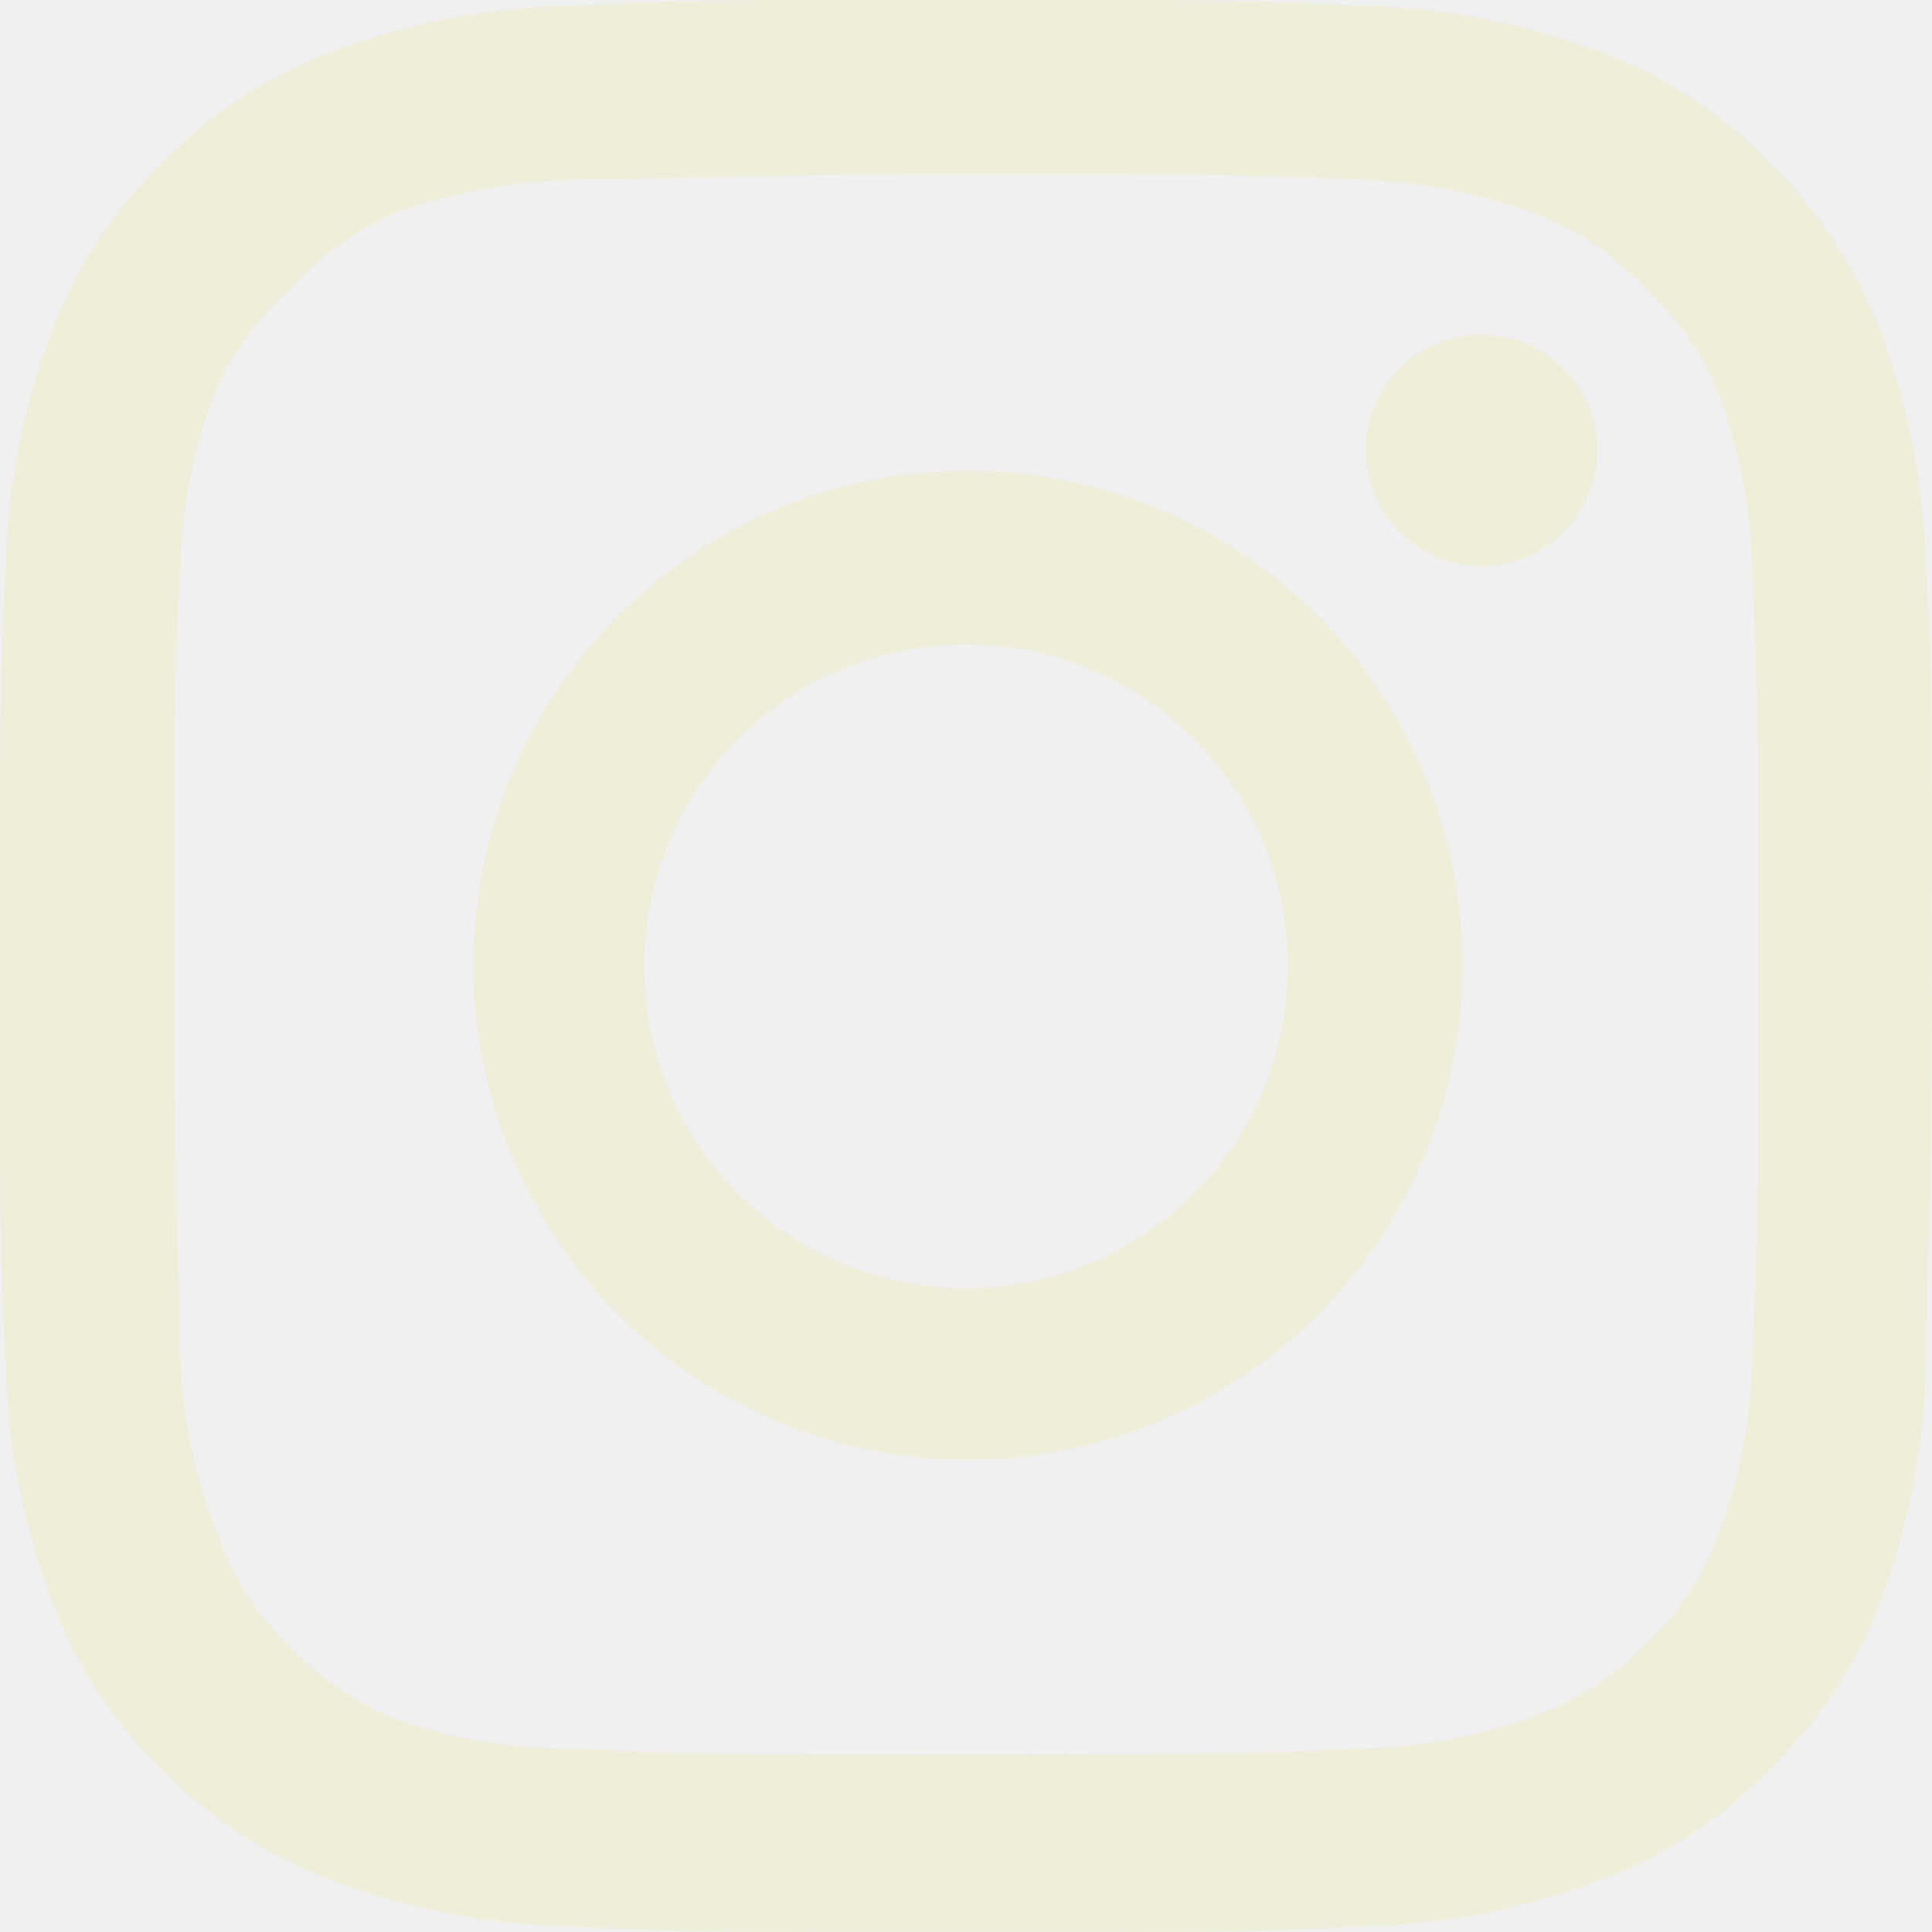
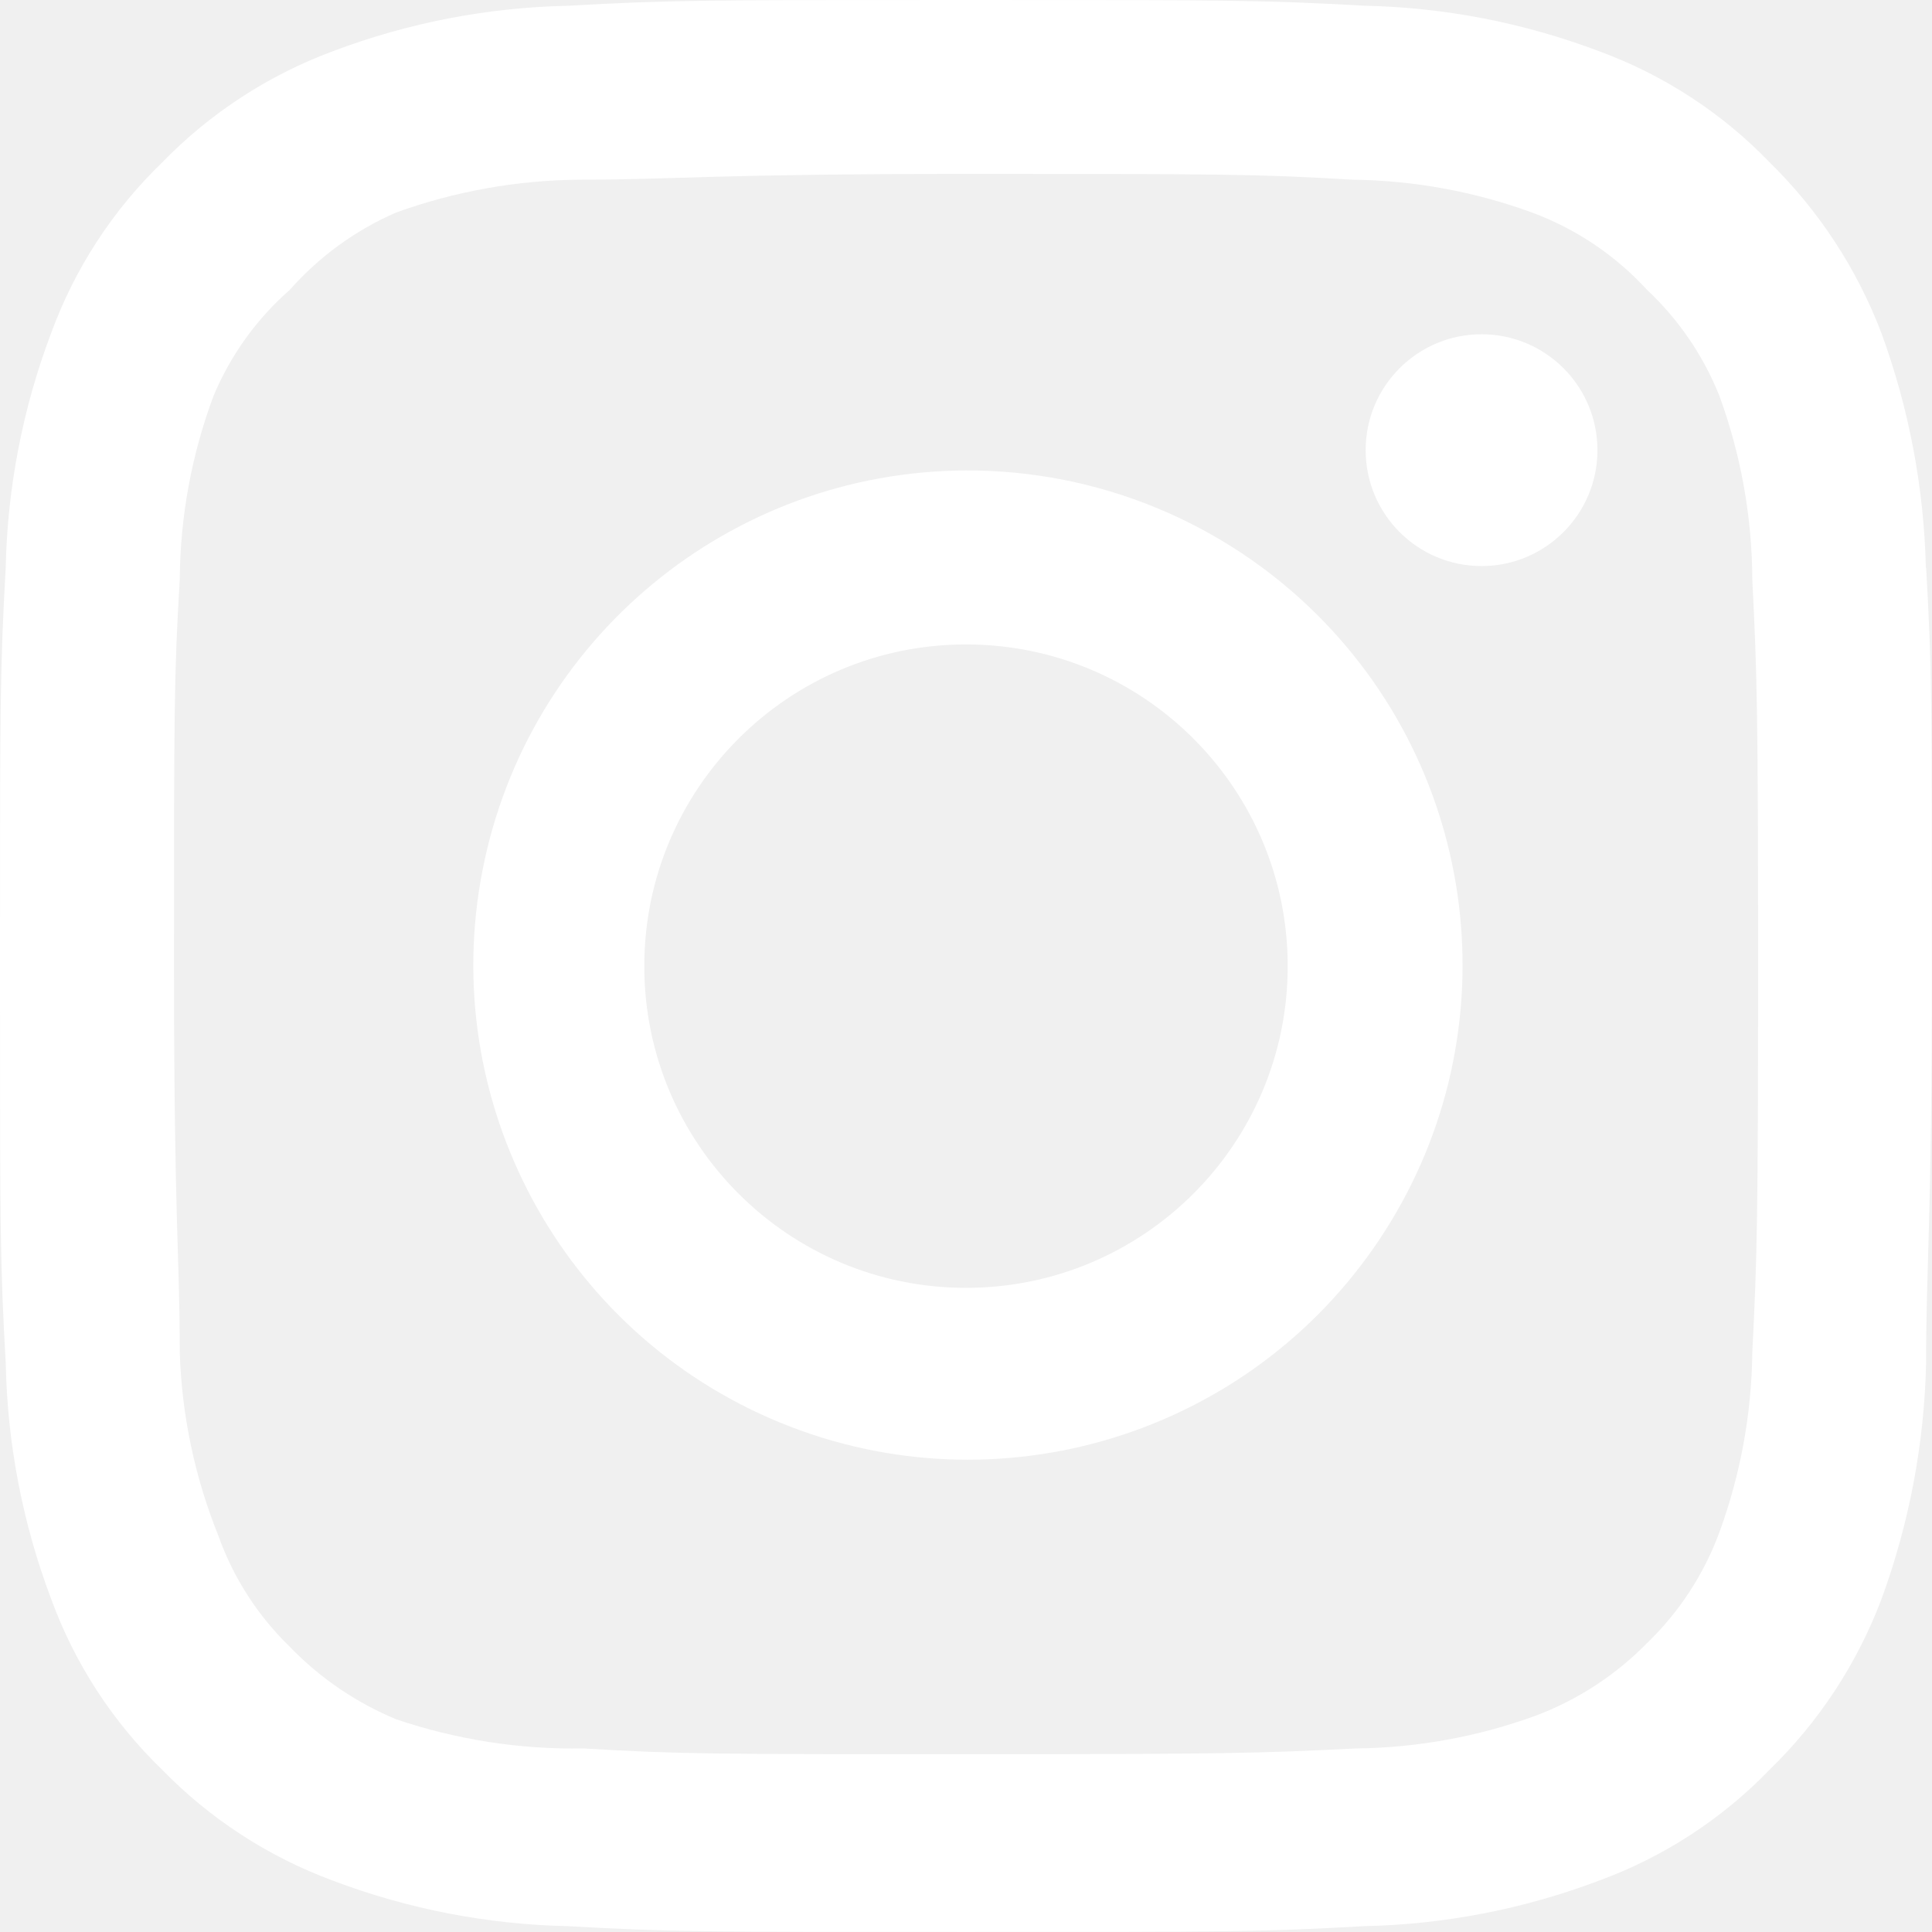
<svg xmlns="http://www.w3.org/2000/svg" width="26.472" height="26.472" viewBox="0 0 26.472 26.472">
-   <path id="instagram_4_" data-name="instagram (4)" d="M22.3,6.58h0a1.588,1.588,0,1,0,1.588,1.588A1.588,1.588,0,0,0,22.3,6.58Zm6.088,3.2a10.046,10.046,0,0,0-.609-3.216,6.539,6.539,0,0,0-1.535-2.343A6.221,6.221,0,0,0,23.905,2.7a9.662,9.662,0,0,0-3.216-.622C19.286,2,18.836,2,15.236,2s-4.05,0-5.453.079A9.662,9.662,0,0,0,6.566,2.7,6.327,6.327,0,0,0,4.224,4.224,6.221,6.221,0,0,0,2.7,6.566a9.662,9.662,0,0,0-.622,3.216C2,11.186,2,11.636,2,15.236s0,4.05.079,5.453A9.662,9.662,0,0,0,2.7,23.906a6.221,6.221,0,0,0,1.522,2.343A6.327,6.327,0,0,0,6.566,27.77a9.662,9.662,0,0,0,3.216.622c1.4.079,1.853.079,5.453.079s4.05,0,5.453-.079a9.662,9.662,0,0,0,3.216-.622,6.221,6.221,0,0,0,2.343-1.522,6.419,6.419,0,0,0,1.535-2.343,10.046,10.046,0,0,0,.609-3.216c0-1.4.079-1.853.079-5.453S28.472,11.186,28.392,9.783ZM26.01,20.53a7.425,7.425,0,0,1-.45,2.462,4.05,4.05,0,0,1-.993,1.522,4.222,4.222,0,0,1-1.522.993,7.425,7.425,0,0,1-2.462.45c-1.324.066-1.813.079-5.294.079s-3.971,0-5.294-.079a7.584,7.584,0,0,1-2.568-.4,4.328,4.328,0,0,1-1.456-.993,3.971,3.971,0,0,1-.979-1.522,7.333,7.333,0,0,1-.529-2.515c0-1.324-.079-1.813-.079-5.294s0-3.971.079-5.294a7.333,7.333,0,0,1,.463-2.515A3.971,3.971,0,0,1,5.971,5.971,4.156,4.156,0,0,1,7.427,4.912a7.584,7.584,0,0,1,2.515-.45c1.324,0,1.813-.079,5.294-.079s3.971,0,5.294.079a7.425,7.425,0,0,1,2.462.45,4.05,4.05,0,0,1,1.575,1.059,4.05,4.05,0,0,1,.993,1.456,7.426,7.426,0,0,1,.45,2.515c.066,1.324.079,1.813.079,5.294S26.076,19.207,26.01,20.53ZM15.236,8.446a6.777,6.777,0,1,0,4.814,1.98,6.79,6.79,0,0,0-4.814-1.98Zm0,11.2a4.408,4.408,0,1,1,4.408-4.408,4.408,4.408,0,0,1-4.408,4.408Z" transform="translate(-2 -2)" fill="#efeedb" />
+   <path id="instagram_4_" data-name="instagram (4)" d="M22.3,6.58h0a1.588,1.588,0,1,0,1.588,1.588A1.588,1.588,0,0,0,22.3,6.58Zm6.088,3.2a10.046,10.046,0,0,0-.609-3.216,6.539,6.539,0,0,0-1.535-2.343A6.221,6.221,0,0,0,23.905,2.7a9.662,9.662,0,0,0-3.216-.622C19.286,2,18.836,2,15.236,2s-4.05,0-5.453.079A9.662,9.662,0,0,0,6.566,2.7,6.327,6.327,0,0,0,4.224,4.224,6.221,6.221,0,0,0,2.7,6.566a9.662,9.662,0,0,0-.622,3.216C2,11.186,2,11.636,2,15.236s0,4.05.079,5.453A9.662,9.662,0,0,0,2.7,23.906a6.221,6.221,0,0,0,1.522,2.343A6.327,6.327,0,0,0,6.566,27.77a9.662,9.662,0,0,0,3.216.622c1.4.079,1.853.079,5.453.079s4.05,0,5.453-.079a9.662,9.662,0,0,0,3.216-.622,6.221,6.221,0,0,0,2.343-1.522,6.419,6.419,0,0,0,1.535-2.343,10.046,10.046,0,0,0,.609-3.216c0-1.4.079-1.853.079-5.453S28.472,11.186,28.392,9.783ZM26.01,20.53a7.425,7.425,0,0,1-.45,2.462,4.05,4.05,0,0,1-.993,1.522,4.222,4.222,0,0,1-1.522.993,7.425,7.425,0,0,1-2.462.45c-1.324.066-1.813.079-5.294.079s-3.971,0-5.294-.079a7.584,7.584,0,0,1-2.568-.4,4.328,4.328,0,0,1-1.456-.993,3.971,3.971,0,0,1-.979-1.522,7.333,7.333,0,0,1-.529-2.515c0-1.324-.079-1.813-.079-5.294s0-3.971.079-5.294a7.333,7.333,0,0,1,.463-2.515A3.971,3.971,0,0,1,5.971,5.971,4.156,4.156,0,0,1,7.427,4.912a7.584,7.584,0,0,1,2.515-.45c1.324,0,1.813-.079,5.294-.079s3.971,0,5.294.079a7.425,7.425,0,0,1,2.462.45,4.05,4.05,0,0,1,1.575,1.059,4.05,4.05,0,0,1,.993,1.456,7.426,7.426,0,0,1,.45,2.515c.066,1.324.079,1.813.079,5.294S26.076,19.207,26.01,20.53ZM15.236,8.446a6.777,6.777,0,1,0,4.814,1.98,6.79,6.79,0,0,0-4.814-1.98Zm0,11.2a4.408,4.408,0,1,1,4.408-4.408,4.408,4.408,0,0,1-4.408,4.408Z" transform="translate(-2 -2)" fill="#fff" />
</svg>
